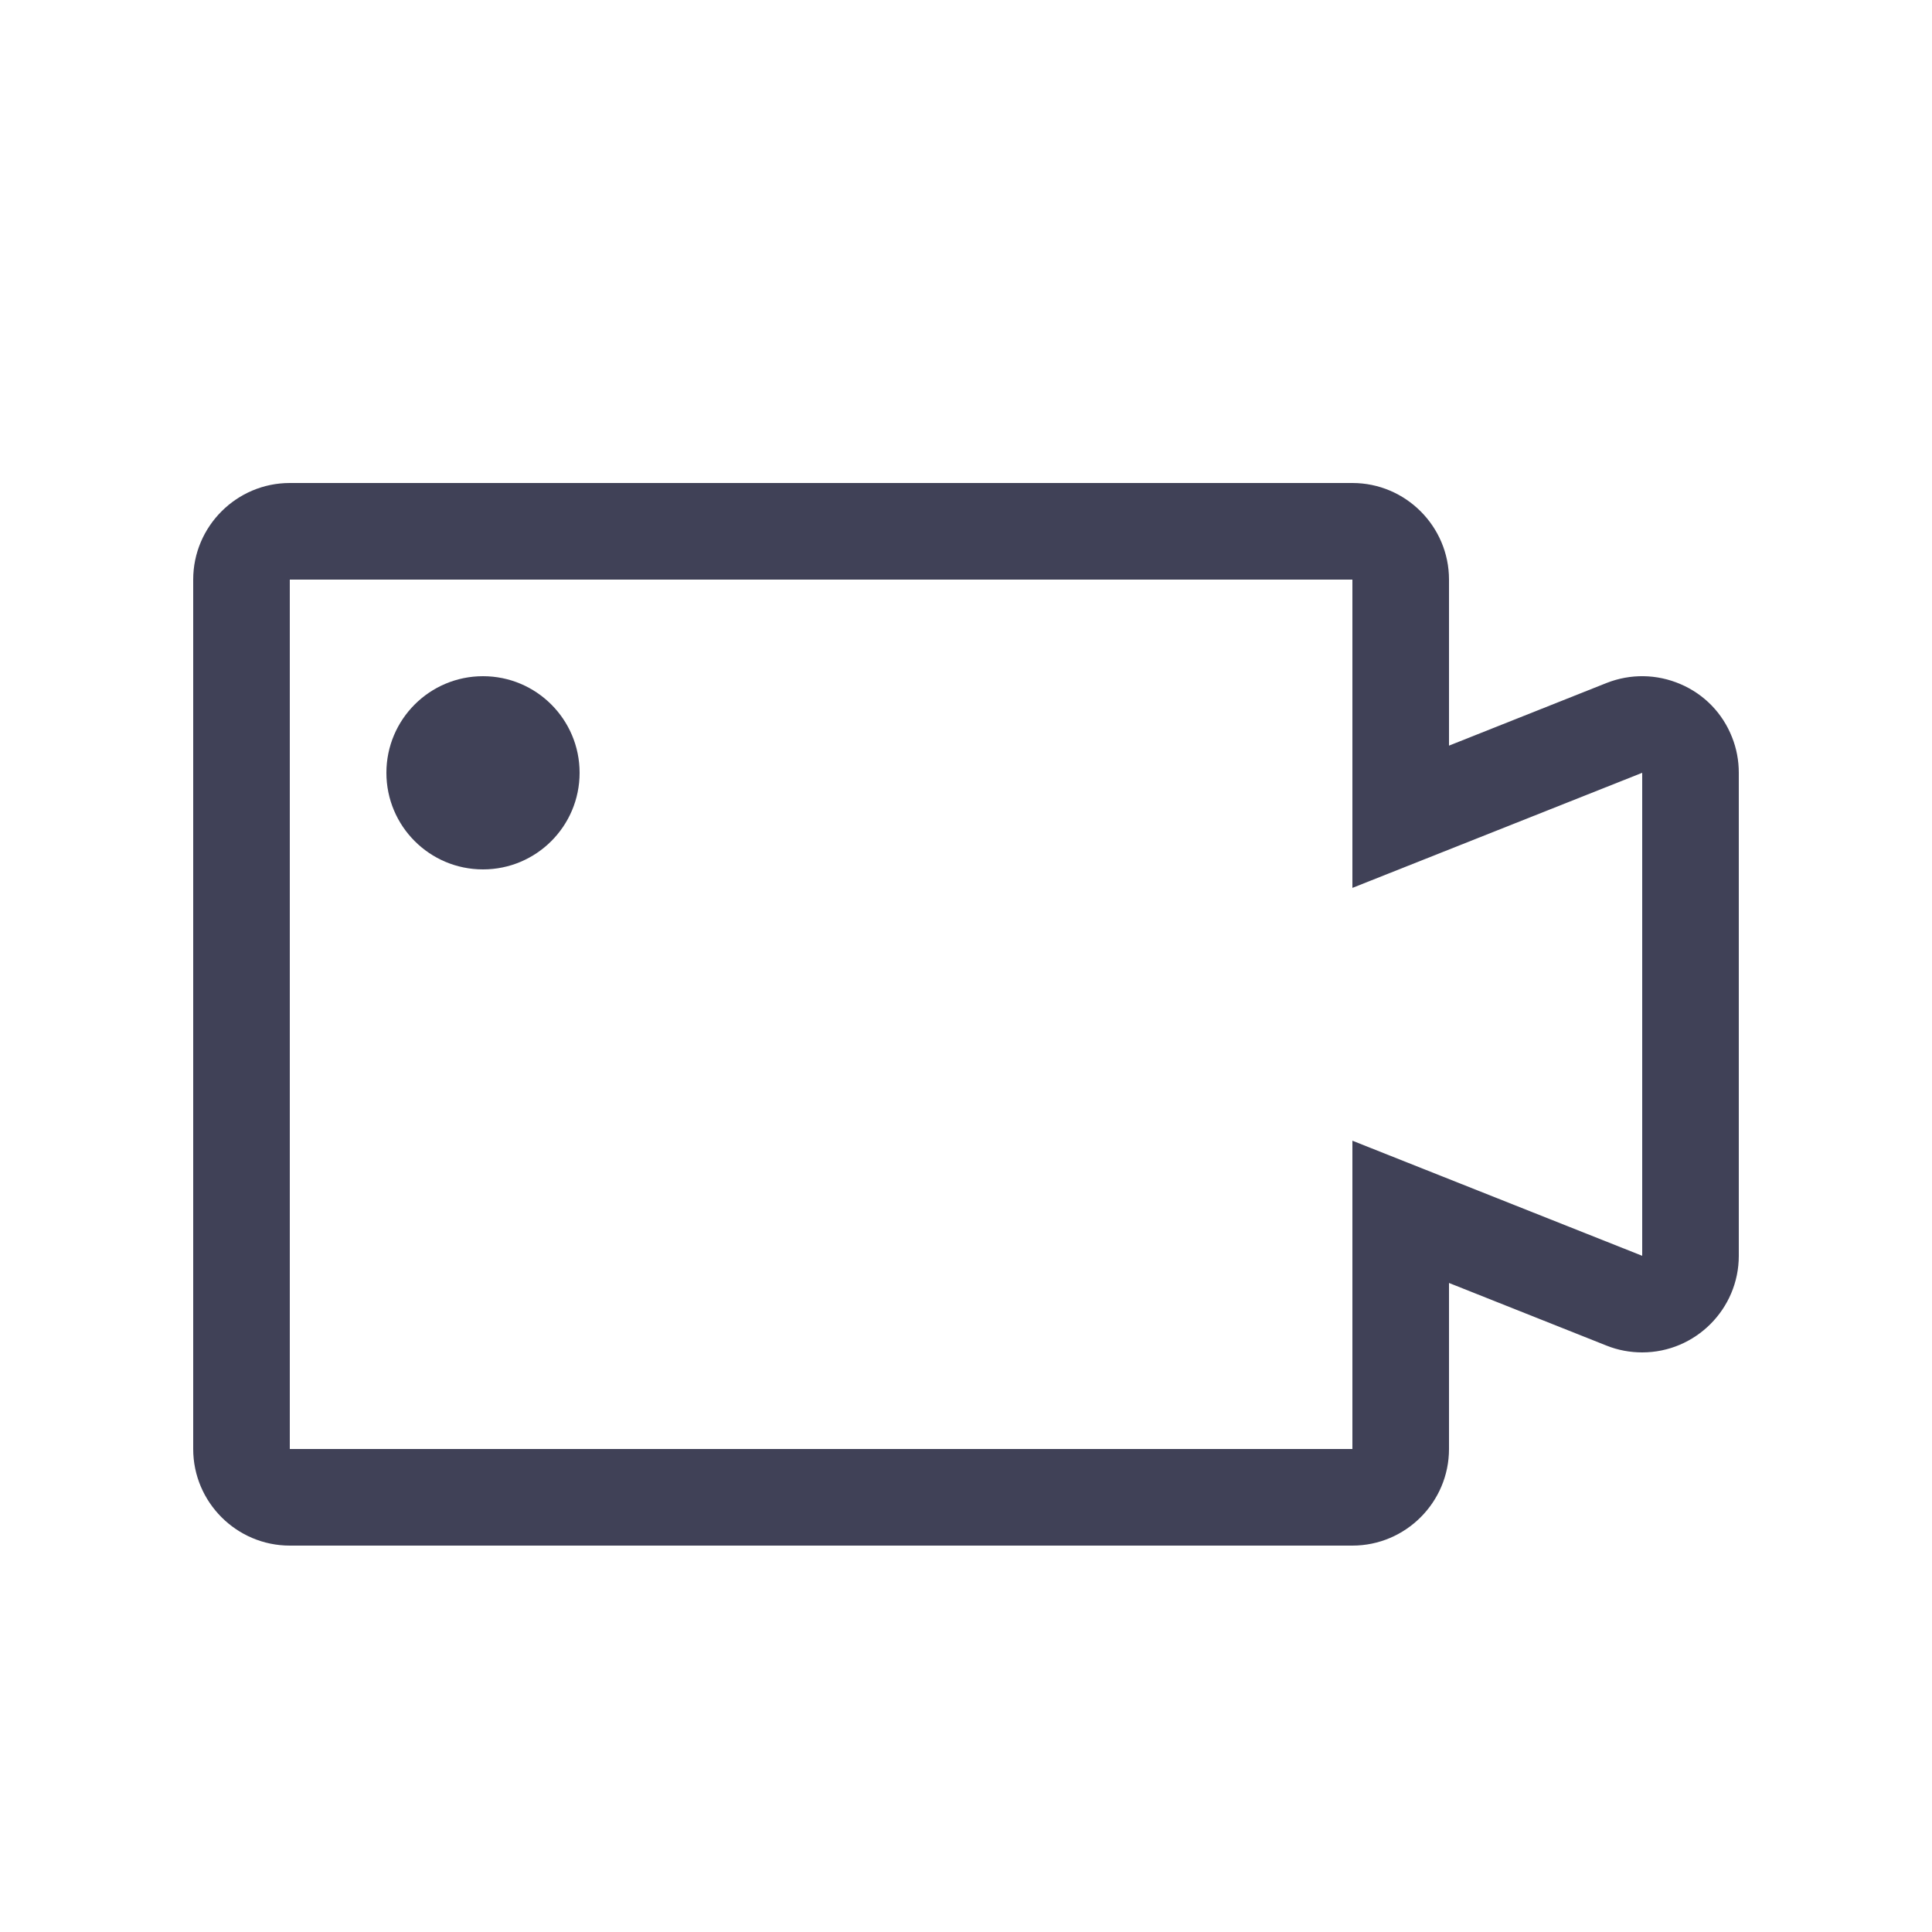
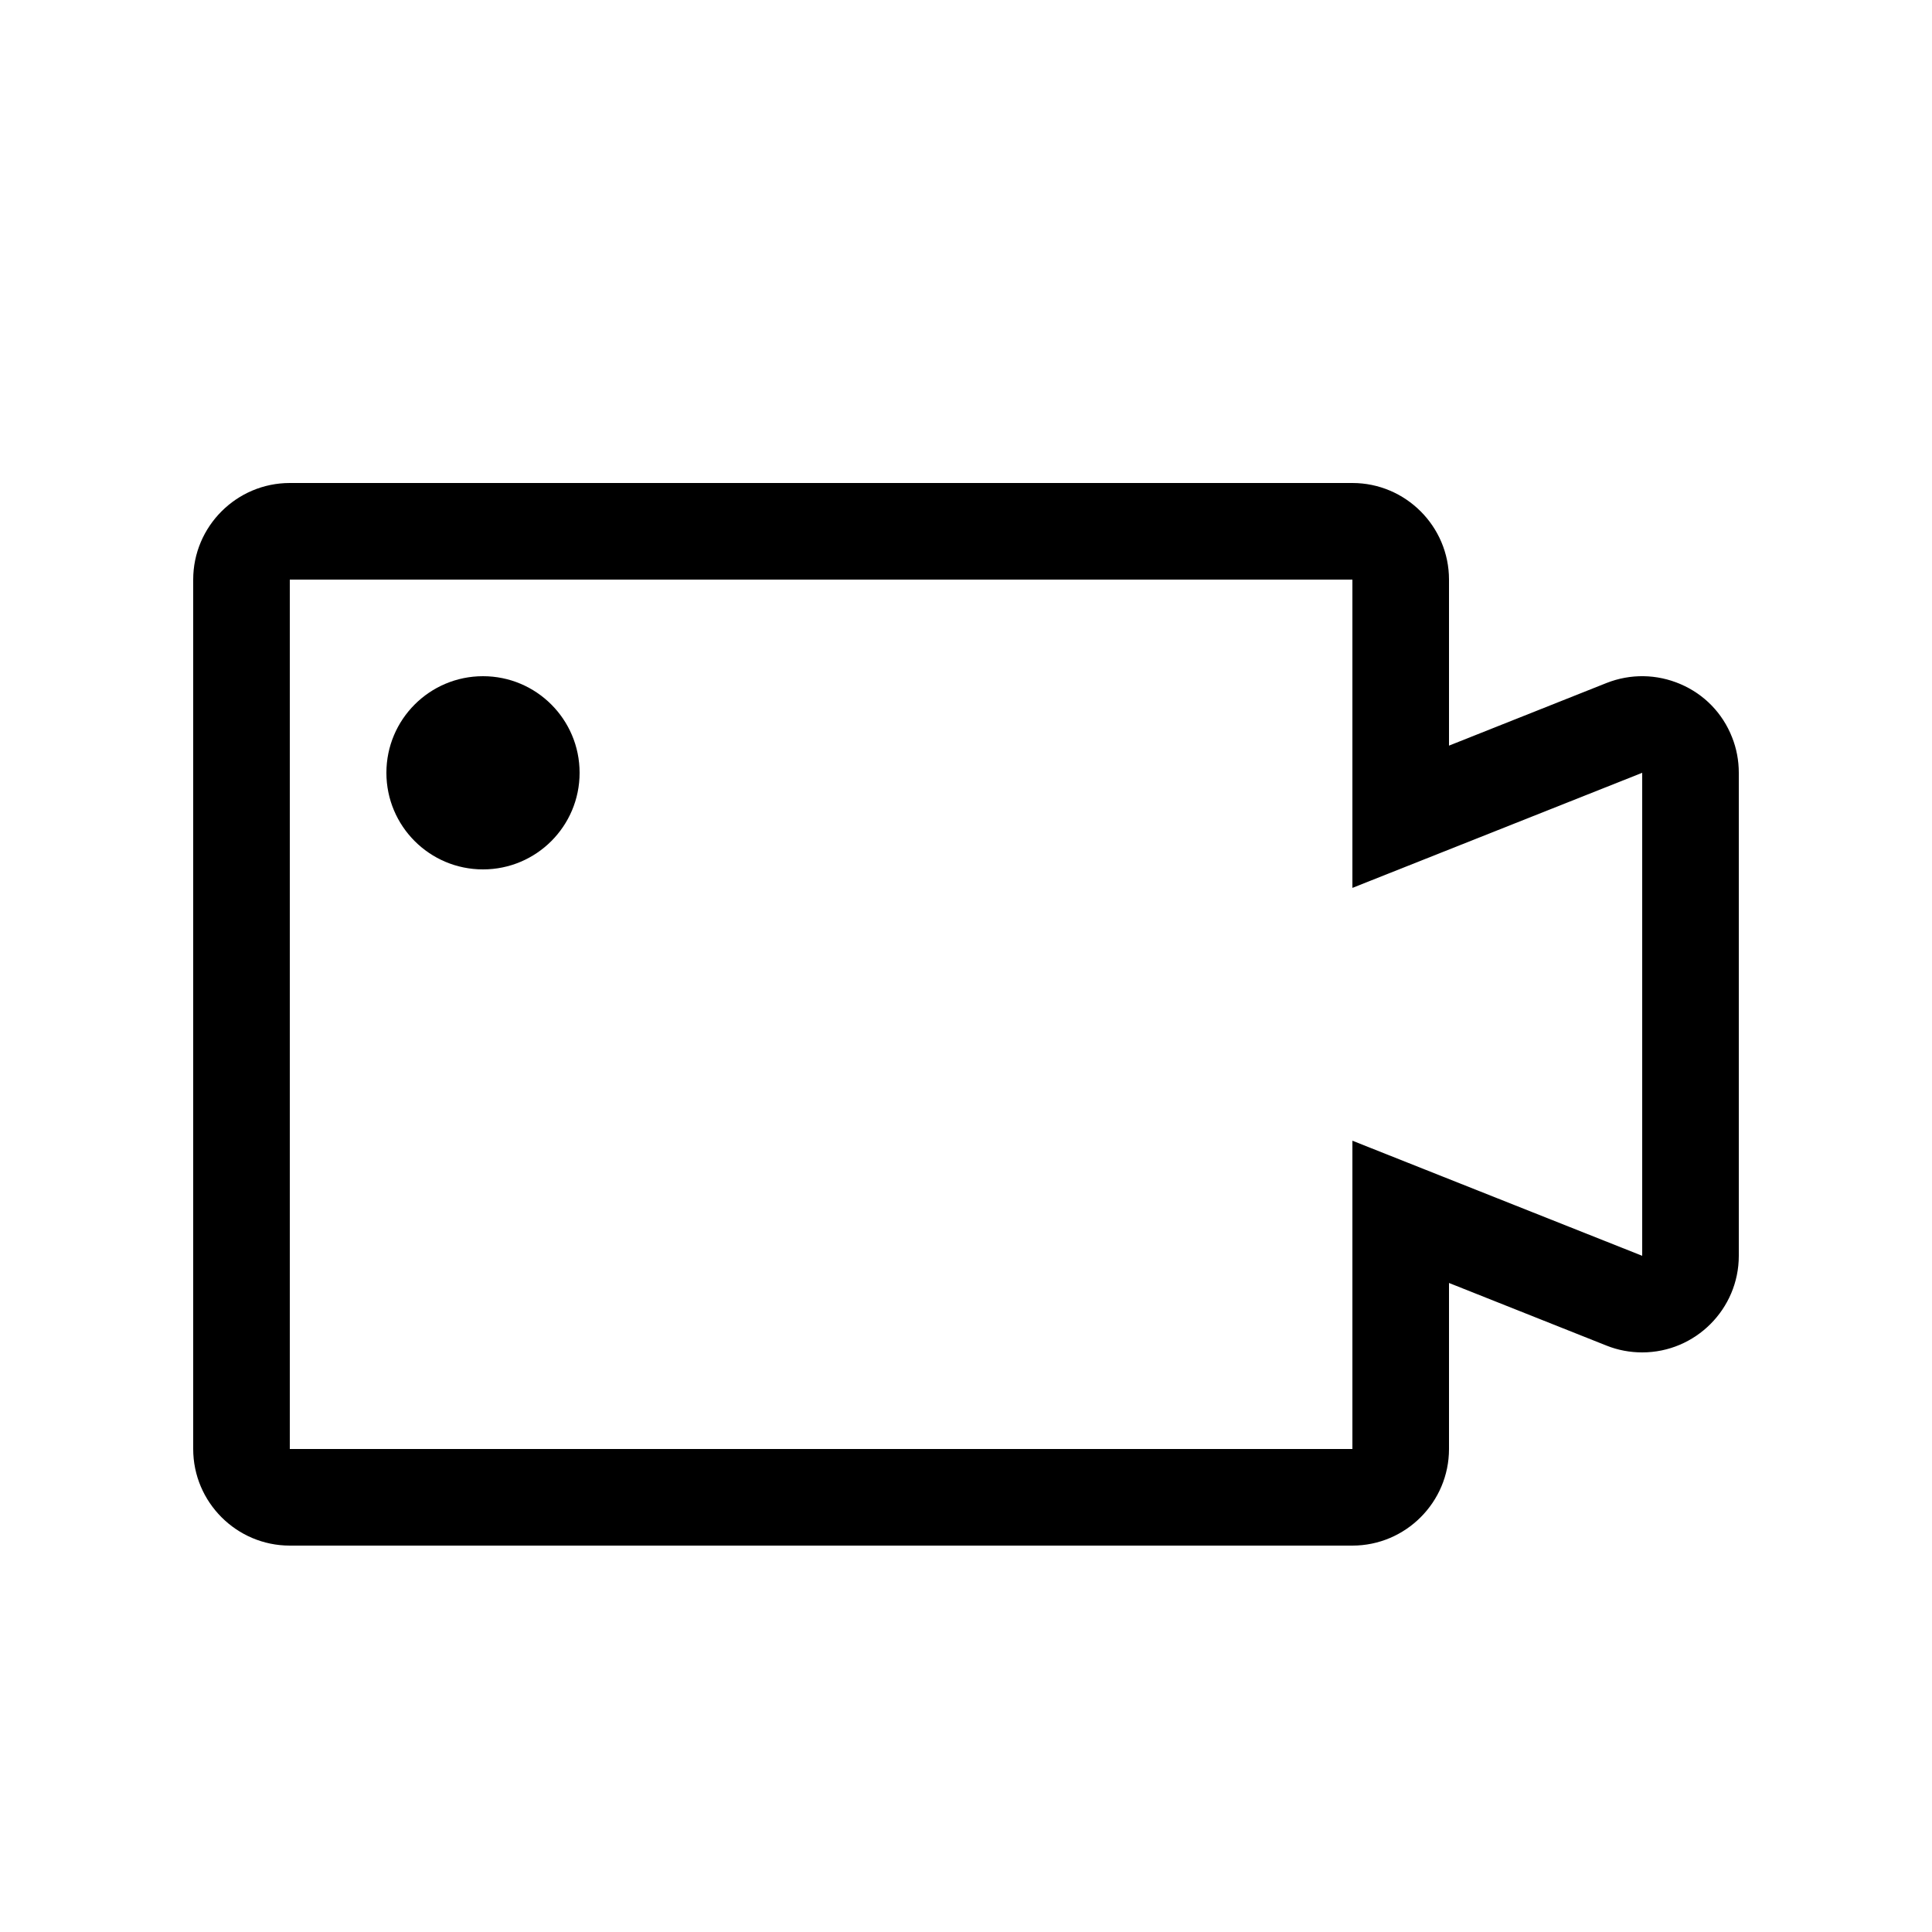
<svg xmlns="http://www.w3.org/2000/svg" version="1.1" id="图层_1" x="0px" y="0px" viewBox="0 0 1024 1024" style="enable-background:new 0 0 1024 1024;" xml:space="preserve">
-   <style type="text/css">
- 	.st0{fill:#404157;}
- </style>
  <g id="Path">
-     <path class="st0" d="M716.8,819.2H153.6c-28.2,0-51.2-23-51.2-51.2V307.2c0-28.2,23-51.2,51.2-51.2h563.2c28.2,0,51.2,23,51.2,51.2   v88l83.5-33.2c12.7-5,26.6-4.8,39.2,0.6c12.6,5.4,22.3,15.4,27.3,28.1c2.4,6,3.6,12.4,3.6,18.9v256c0,28.2-23,51.2-51.2,51.2   c-6.5,0-12.9-1.2-18.9-3.6L768,680v88C768,796.2,745,819.2,716.8,819.2z M153.6,307.2V768h563.2l0-163.4l153.6,61v-256l-153.6,61   V307.2H153.6z" />
+     <path class="st0" fill="currentColor" d="M716.8,819.2H153.6c-28.2,0-51.2-23-51.2-51.2V307.2c0-28.2,23-51.2,51.2-51.2h563.2c28.2,0,51.2,23,51.2,51.2   v88l83.5-33.2c12.7-5,26.6-4.8,39.2,0.6c12.6,5.4,22.3,15.4,27.3,28.1c2.4,6,3.6,12.4,3.6,18.9v256c0,28.2-23,51.2-51.2,51.2   c-6.5,0-12.9-1.2-18.9-3.6L768,680v88C768,796.2,745,819.2,716.8,819.2z M153.6,307.2V768h563.2l0-163.4l153.6,61v-256l-153.6,61   V307.2H153.6z" />
  </g>
-   <circle id="Oval" class="st0" cx="256" cy="409.6" r="51.2" />
+   <circle id="Oval" class="st0" cx="256" cy="409.6" r="51.2" fill="currentColor" />
</svg>
